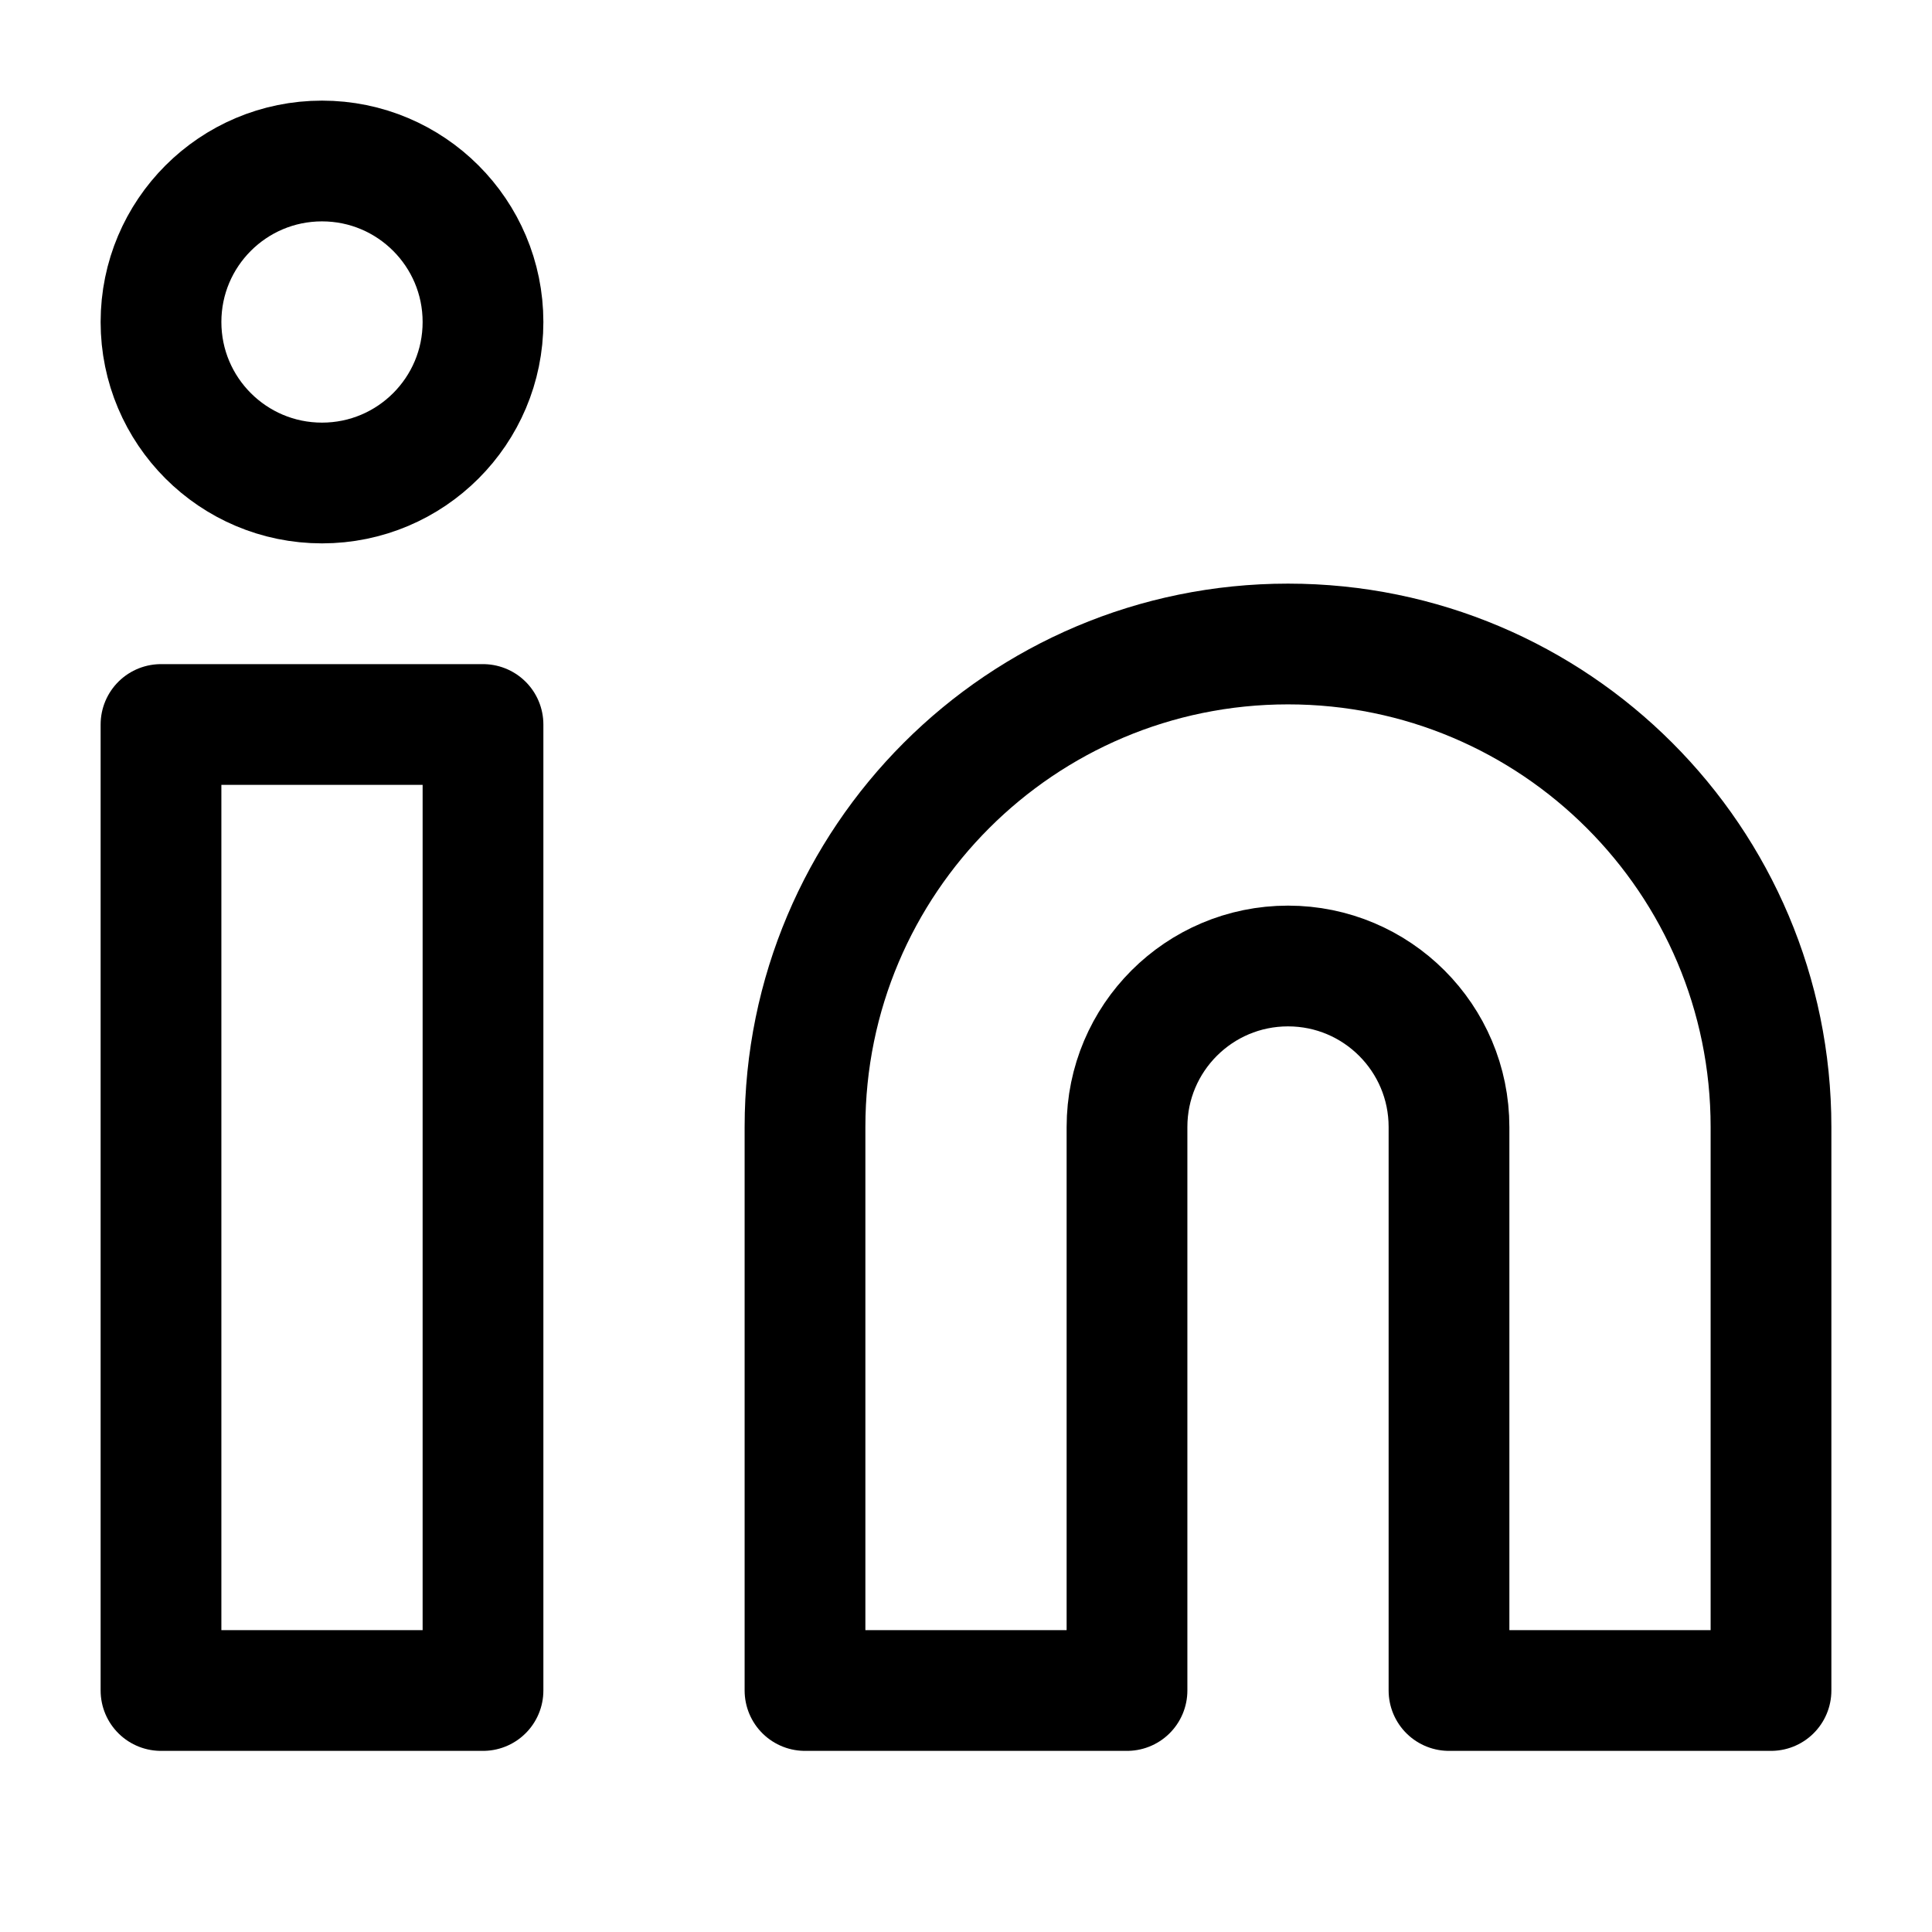
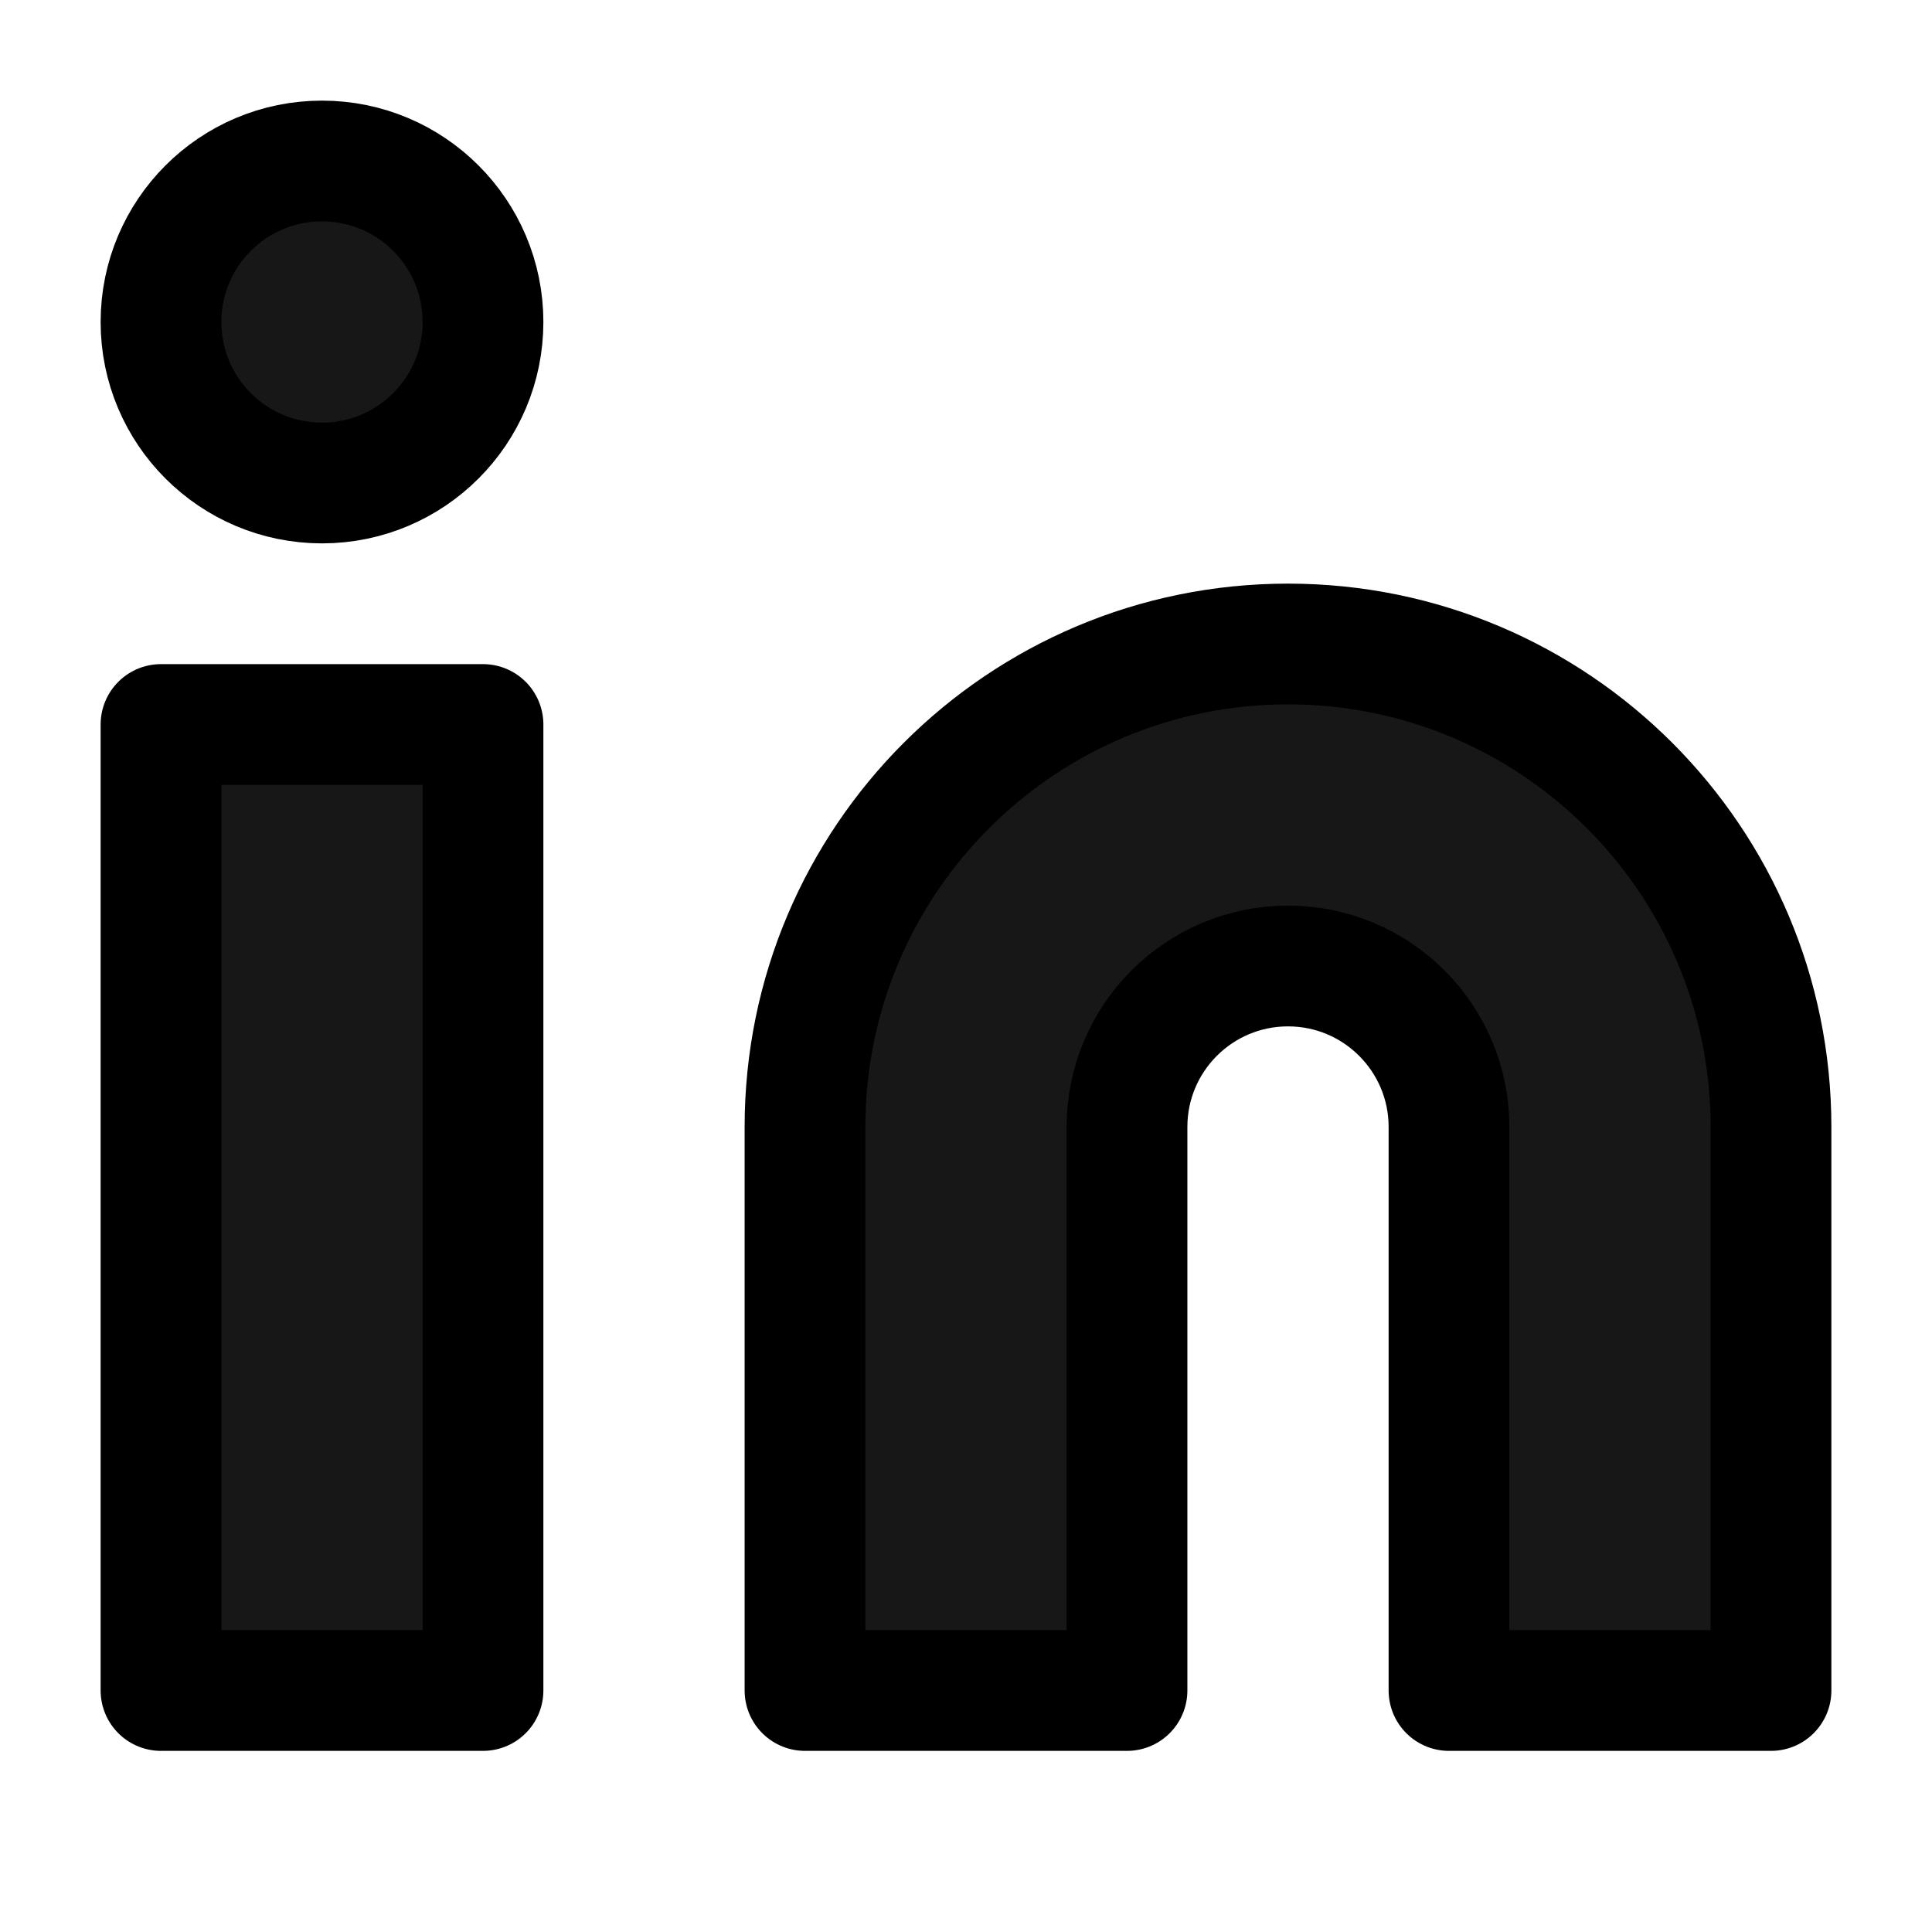
- <svg xmlns="http://www.w3.org/2000/svg" stroke="currentColor" fill="none" stroke-width="1.5" viewBox="0 0 24 24" stroke-linecap="round" stroke-linejoin="round" height="24" width="24" class="stroke-1">
+ <svg xmlns="http://www.w3.org/2000/svg" stroke="currentColor" fill="#181717" stroke-width="1.5" viewBox="0 0 24 24" stroke-linecap="round" stroke-linejoin="round" height="24" width="24" class="stroke-1">
  <path d="M16 8a6 6 0 0 1 6 6v7h-4v-7a2 2 0 0 0-2-2 2 2 0 0 0-2 2v7h-4v-7a6 6 0 0 1 6-6z" />
  <rect width="4" height="12" x="2" y="9" />
  <circle cx="4" cy="4" r="2" />
</svg>
